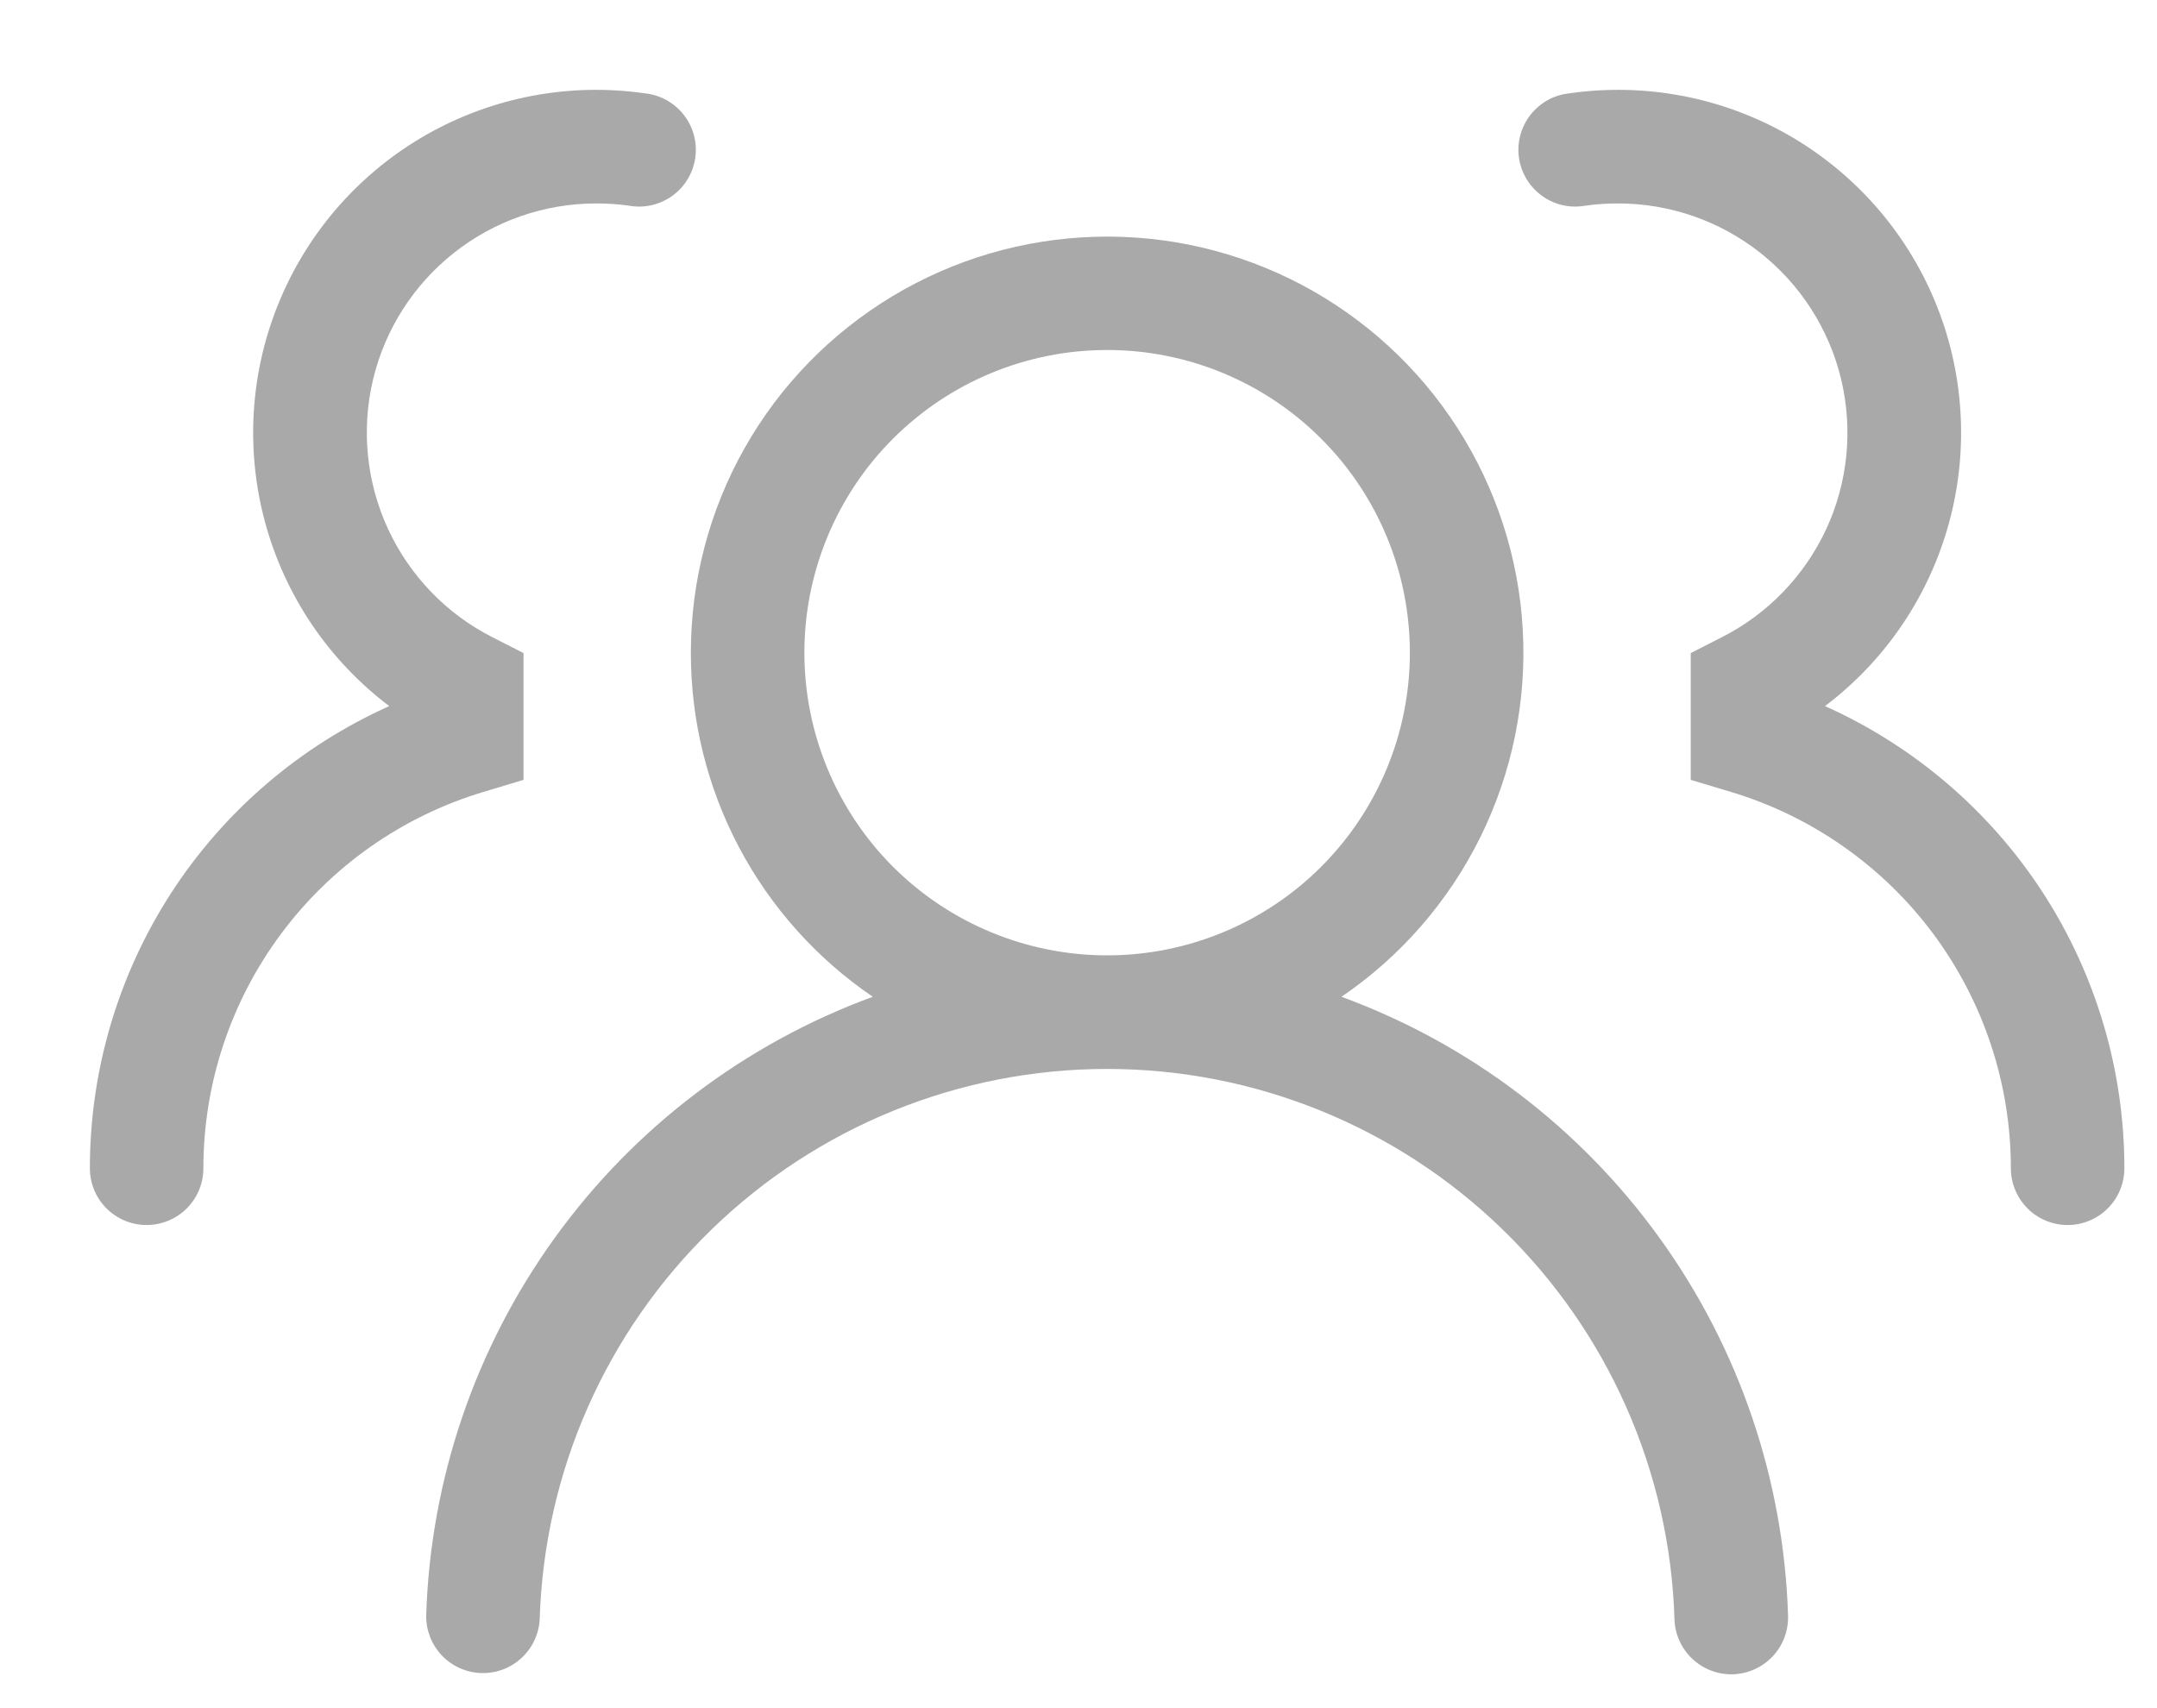
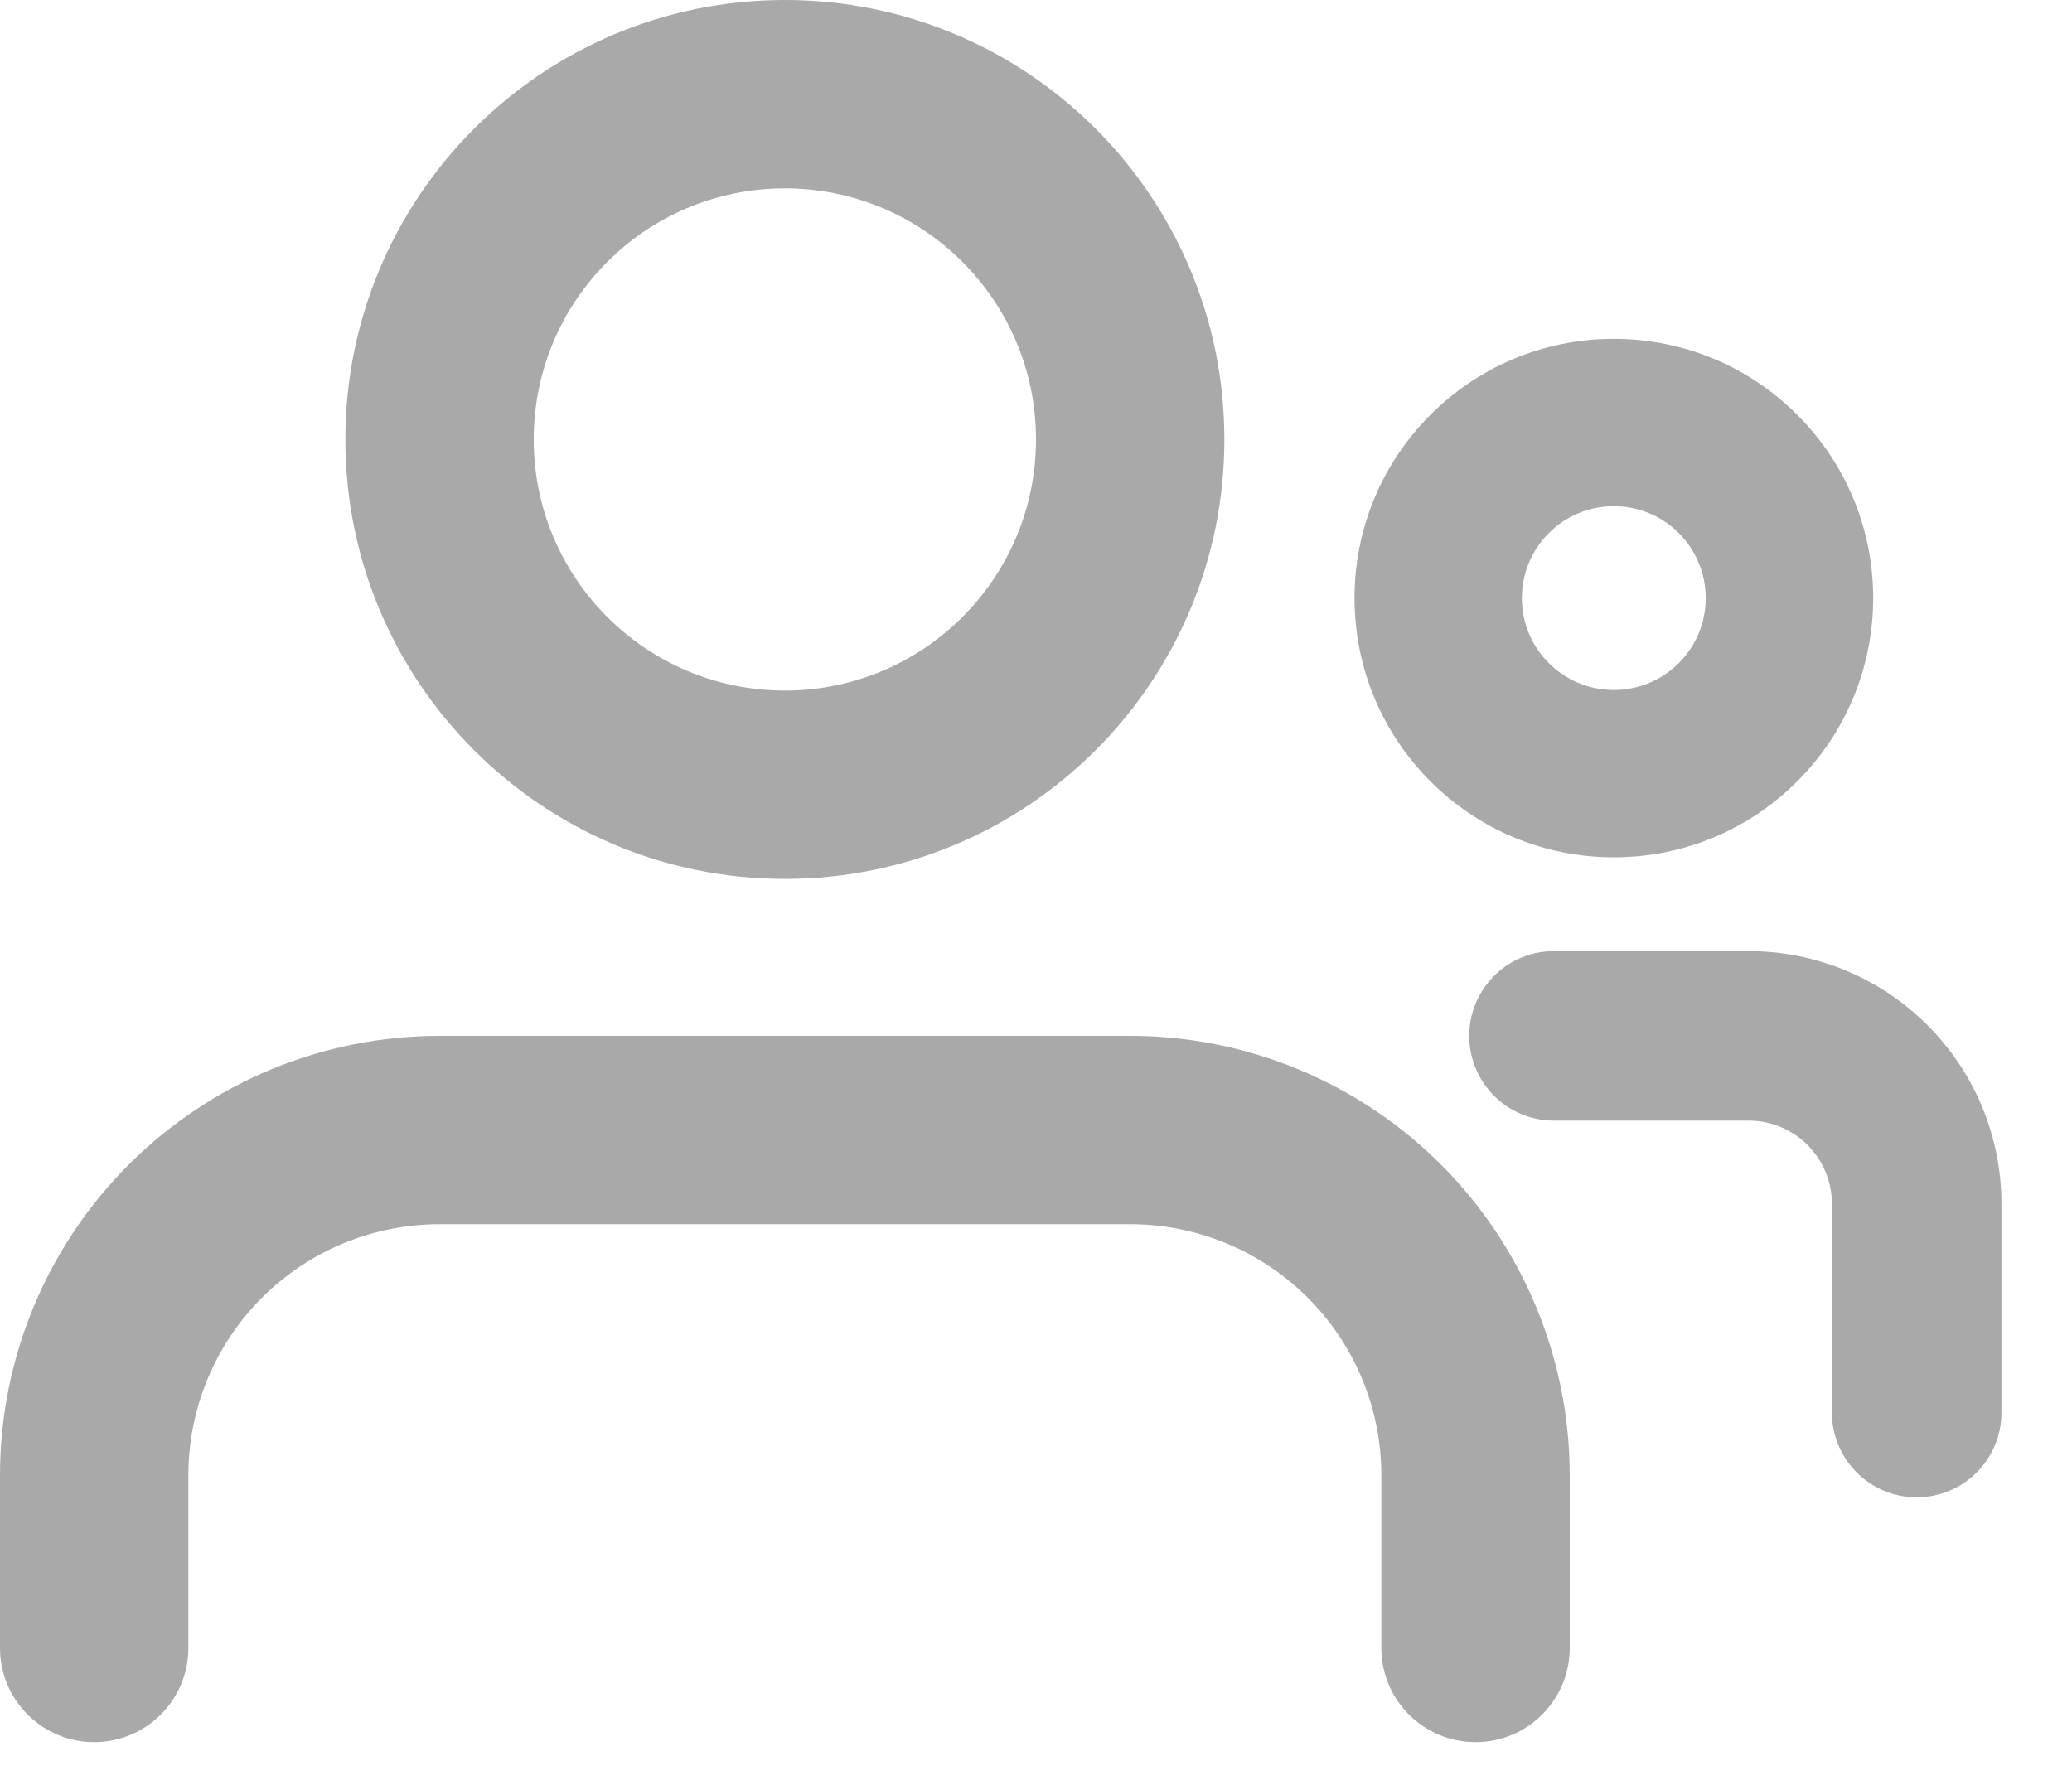
- <svg xmlns="http://www.w3.org/2000/svg" width="24" height="19" viewBox="0 0 24 19" fill="none">
-   <path fill-rule="evenodd" clip-rule="evenodd" d="M7.687 7.264C7.687 6.465 7.893 5.68 8.286 4.985C8.679 4.29 9.245 3.709 9.929 3.297C10.613 2.885 11.392 2.657 12.19 2.635C12.988 2.612 13.778 2.797 14.484 3.17C15.19 3.544 15.787 4.093 16.218 4.765C16.649 5.438 16.899 6.21 16.943 7.007C16.988 7.804 16.825 8.599 16.472 9.315C16.118 10.031 15.586 10.644 14.926 11.093C16.347 11.614 17.58 12.549 18.465 13.777C19.351 15.004 19.848 16.469 19.895 17.982C19.897 18.065 19.883 18.148 19.854 18.225C19.824 18.303 19.78 18.374 19.723 18.434C19.608 18.556 19.449 18.627 19.282 18.633C19.114 18.637 18.952 18.576 18.83 18.461C18.708 18.346 18.636 18.187 18.631 18.02C18.581 16.379 17.894 14.822 16.715 13.679C15.537 12.536 13.96 11.896 12.318 11.896C10.676 11.896 9.099 12.536 7.921 13.679C6.742 14.822 6.055 16.379 6.005 18.02C5.996 18.185 5.924 18.34 5.802 18.452C5.681 18.564 5.521 18.624 5.355 18.619C5.19 18.614 5.034 18.545 4.919 18.426C4.805 18.307 4.741 18.148 4.742 17.983C4.788 16.47 5.286 15.005 6.172 13.777C7.057 12.549 8.29 11.614 9.711 11.093C9.087 10.668 8.576 10.097 8.223 9.43C7.87 8.762 7.686 8.019 7.687 7.264ZM12.319 3.895C11.425 3.895 10.568 4.25 9.936 4.882C9.305 5.513 8.95 6.37 8.95 7.264C8.95 8.157 9.305 9.014 9.936 9.646C10.568 10.277 11.425 10.632 12.319 10.632C13.212 10.632 14.069 10.277 14.7 9.646C15.332 9.014 15.687 8.157 15.687 7.264C15.687 6.37 15.332 5.513 14.7 4.882C14.069 4.25 13.212 3.895 12.319 3.895Z" fill="#A9A9A9" stroke-width="0.7" />
-   <path d="M18.003 2.264C17.879 2.264 17.757 2.272 17.638 2.289C17.554 2.304 17.469 2.302 17.386 2.283C17.303 2.264 17.225 2.229 17.157 2.179C17.088 2.13 17.03 2.066 16.986 1.994C16.942 1.921 16.913 1.841 16.901 1.757C16.889 1.673 16.894 1.587 16.916 1.505C16.938 1.423 16.976 1.346 17.028 1.279C17.08 1.213 17.145 1.157 17.219 1.115C17.293 1.074 17.375 1.048 17.459 1.039C18.297 0.918 19.151 1.079 19.887 1.496C20.623 1.914 21.2 2.564 21.526 3.345C21.852 4.126 21.909 4.994 21.688 5.811C21.467 6.628 20.981 7.348 20.306 7.858C21.298 8.303 22.141 9.025 22.732 9.937C23.323 10.85 23.637 11.914 23.637 13.001C23.637 13.169 23.571 13.329 23.452 13.448C23.334 13.566 23.173 13.633 23.006 13.633C22.838 13.633 22.677 13.566 22.559 13.448C22.441 13.329 22.374 13.169 22.374 13.001C22.374 12.062 22.071 11.147 21.511 10.393C20.95 9.639 20.161 9.085 19.262 8.814L18.812 8.679V7.268L19.157 7.092C19.669 6.833 20.078 6.408 20.32 5.888C20.561 5.367 20.619 4.78 20.486 4.222C20.352 3.664 20.035 3.168 19.584 2.812C19.134 2.457 18.577 2.264 18.003 2.264Z" fill="#A9A9A9" stroke-width="0.7" />
-   <path d="M6.634 2.264C6.759 2.264 6.88 2.272 6.999 2.289C7.083 2.304 7.169 2.302 7.251 2.283C7.334 2.264 7.412 2.229 7.481 2.179C7.549 2.13 7.608 2.066 7.651 1.994C7.695 1.921 7.724 1.841 7.736 1.757C7.748 1.673 7.743 1.587 7.721 1.505C7.699 1.423 7.661 1.346 7.609 1.279C7.557 1.213 7.492 1.157 7.418 1.115C7.344 1.074 7.262 1.048 7.178 1.039C6.34 0.918 5.486 1.079 4.75 1.496C4.014 1.914 3.438 2.564 3.112 3.345C2.785 4.126 2.728 4.994 2.949 5.811C3.17 6.628 3.656 7.348 4.331 7.858C3.339 8.303 2.496 9.025 1.905 9.937C1.314 10.85 1 11.914 1 13.001C1 13.169 1.066 13.329 1.185 13.448C1.303 13.566 1.464 13.633 1.631 13.633C1.799 13.633 1.96 13.566 2.078 13.448C2.197 13.329 2.263 13.169 2.263 13.001C2.263 12.062 2.566 11.147 3.127 10.393C3.687 9.639 4.476 9.085 5.376 8.814L5.825 8.679V7.268L5.48 7.092C4.968 6.833 4.559 6.408 4.318 5.888C4.077 5.367 4.018 4.78 4.151 4.222C4.285 3.664 4.602 3.168 5.053 2.812C5.503 2.457 6.06 2.264 6.634 2.264Z" fill="#A9A9A9" stroke-width="0.7" />
+ <svg xmlns="http://www.w3.org/2000/svg" width="22" height="19" viewBox="0 0 22 19" fill="none">
+   <path fill-rule="evenodd" clip-rule="evenodd" d="M5.667 4.667C5.667 3.194 6.861 2 8.333 2C9.806 2 11 3.194 11 4.667C11 6.139 9.806 7.333 8.333 7.333C6.861 7.333 5.667 6.139 5.667 4.667ZM8.333 0C5.756 0 3.667 2.089 3.667 4.667C3.667 7.244 5.756 9.333 8.333 9.333C10.911 9.333 13 7.244 13 4.667C13 2.089 10.911 0 8.333 0ZM4.667 11C3.429 11 2.242 11.492 1.367 12.367C0.492 13.242 0 14.429 0 15.667V17.5C0 18.052 0.448 18.5 1 18.5C1.552 18.5 2 18.052 2 17.5V15.667C2 14.959 2.281 14.281 2.781 13.781C3.281 13.281 3.959 13 4.667 13H12C12.707 13 13.386 13.281 13.886 13.781C14.386 14.281 14.667 14.959 14.667 15.667V17.5C14.667 18.052 15.114 18.5 15.667 18.5C16.219 18.5 16.667 18.052 16.667 17.5V15.667C16.667 14.429 16.175 13.242 15.3 12.367C14.425 11.492 13.238 11 12 11H4.667Z" fill="#A9A9A9" />
+   <path fill-rule="evenodd" clip-rule="evenodd" d="M16.159 6.351C16.159 5.812 16.596 5.375 17.135 5.375C17.674 5.375 18.111 5.812 18.111 6.351C18.111 6.89 17.674 7.327 17.135 7.327C16.596 7.327 16.159 6.89 16.159 6.351ZM17.135 3.598C15.615 3.598 14.382 4.83 14.382 6.351C14.382 7.871 15.615 9.104 17.135 9.104C18.656 9.104 19.889 7.871 19.889 6.351C19.889 4.83 18.656 3.598 17.135 3.598ZM16.5 10.1C16.003 10.1 15.6 10.503 15.6 11C15.6 11.497 16.003 11.9 16.5 11.9H18.568C18.802 11.9 19.027 11.993 19.192 12.159C19.358 12.325 19.451 12.55 19.451 12.784V15C19.451 15.497 19.854 15.9 20.351 15.9C20.848 15.9 21.251 15.497 21.251 15V12.784C21.251 12.072 20.969 11.39 20.465 10.886C19.962 10.383 19.279 10.1 18.568 10.1H16.5Z" fill="#A9A9A9" />
</svg>
